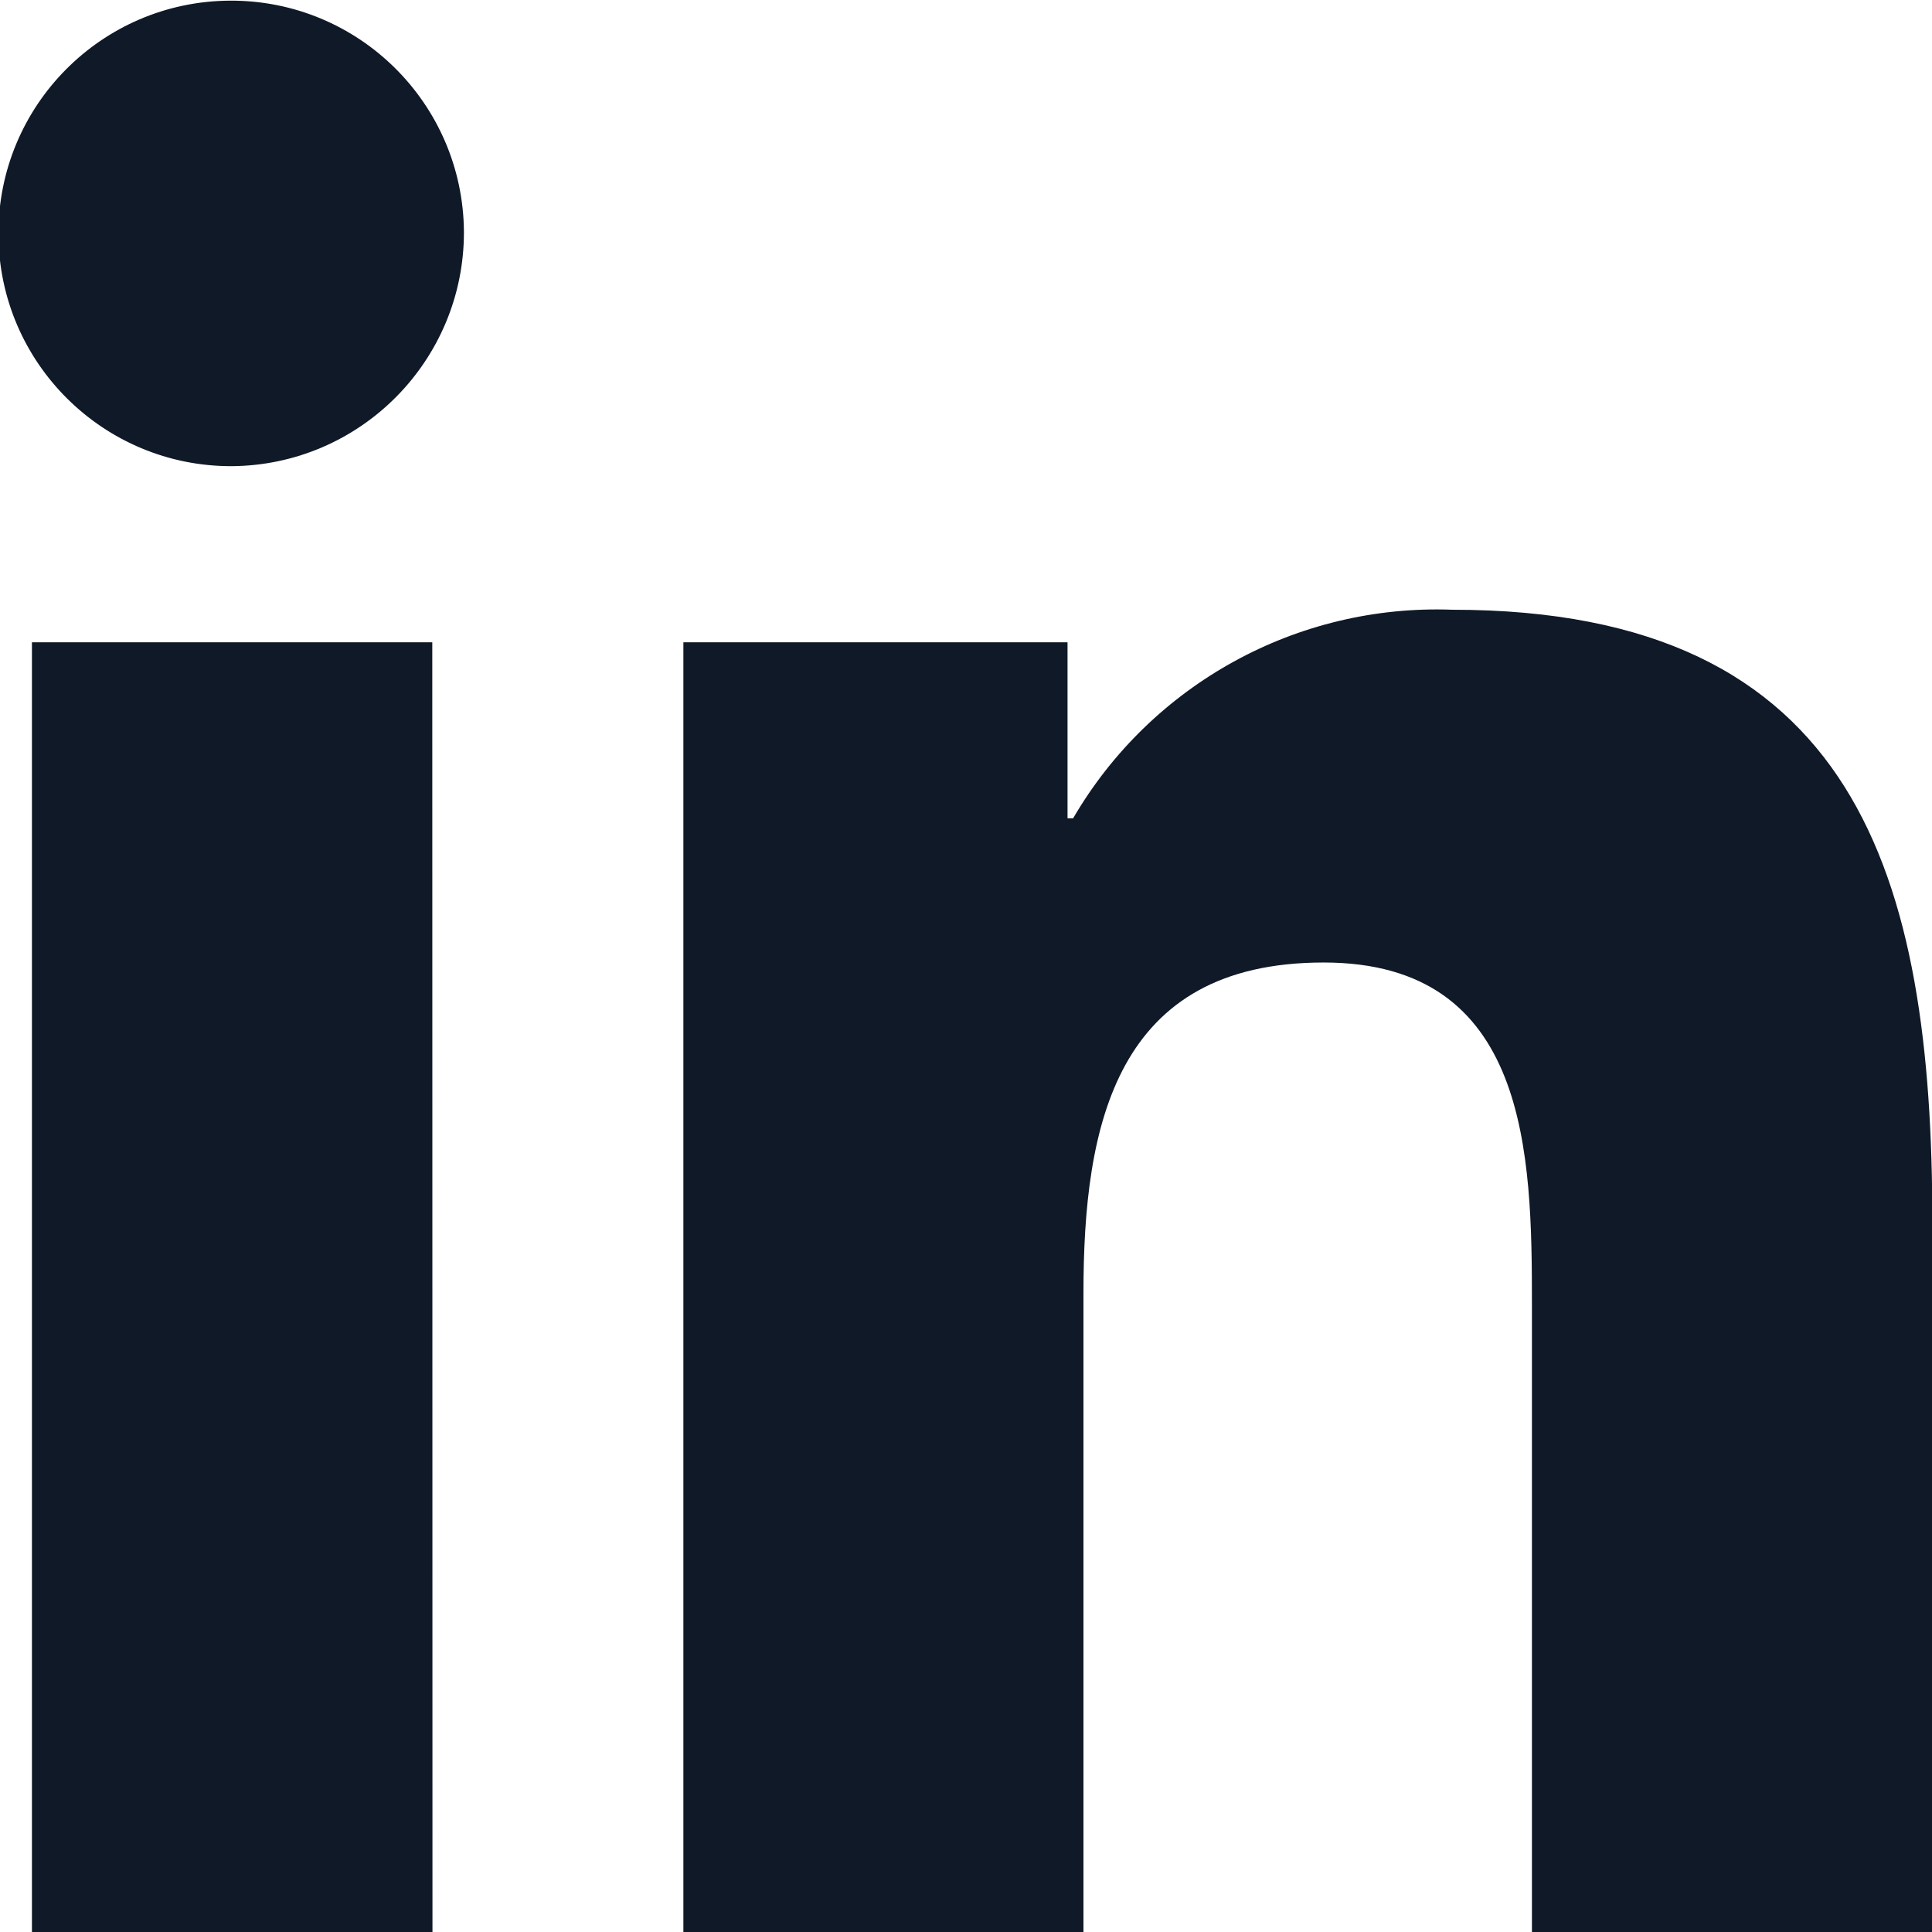
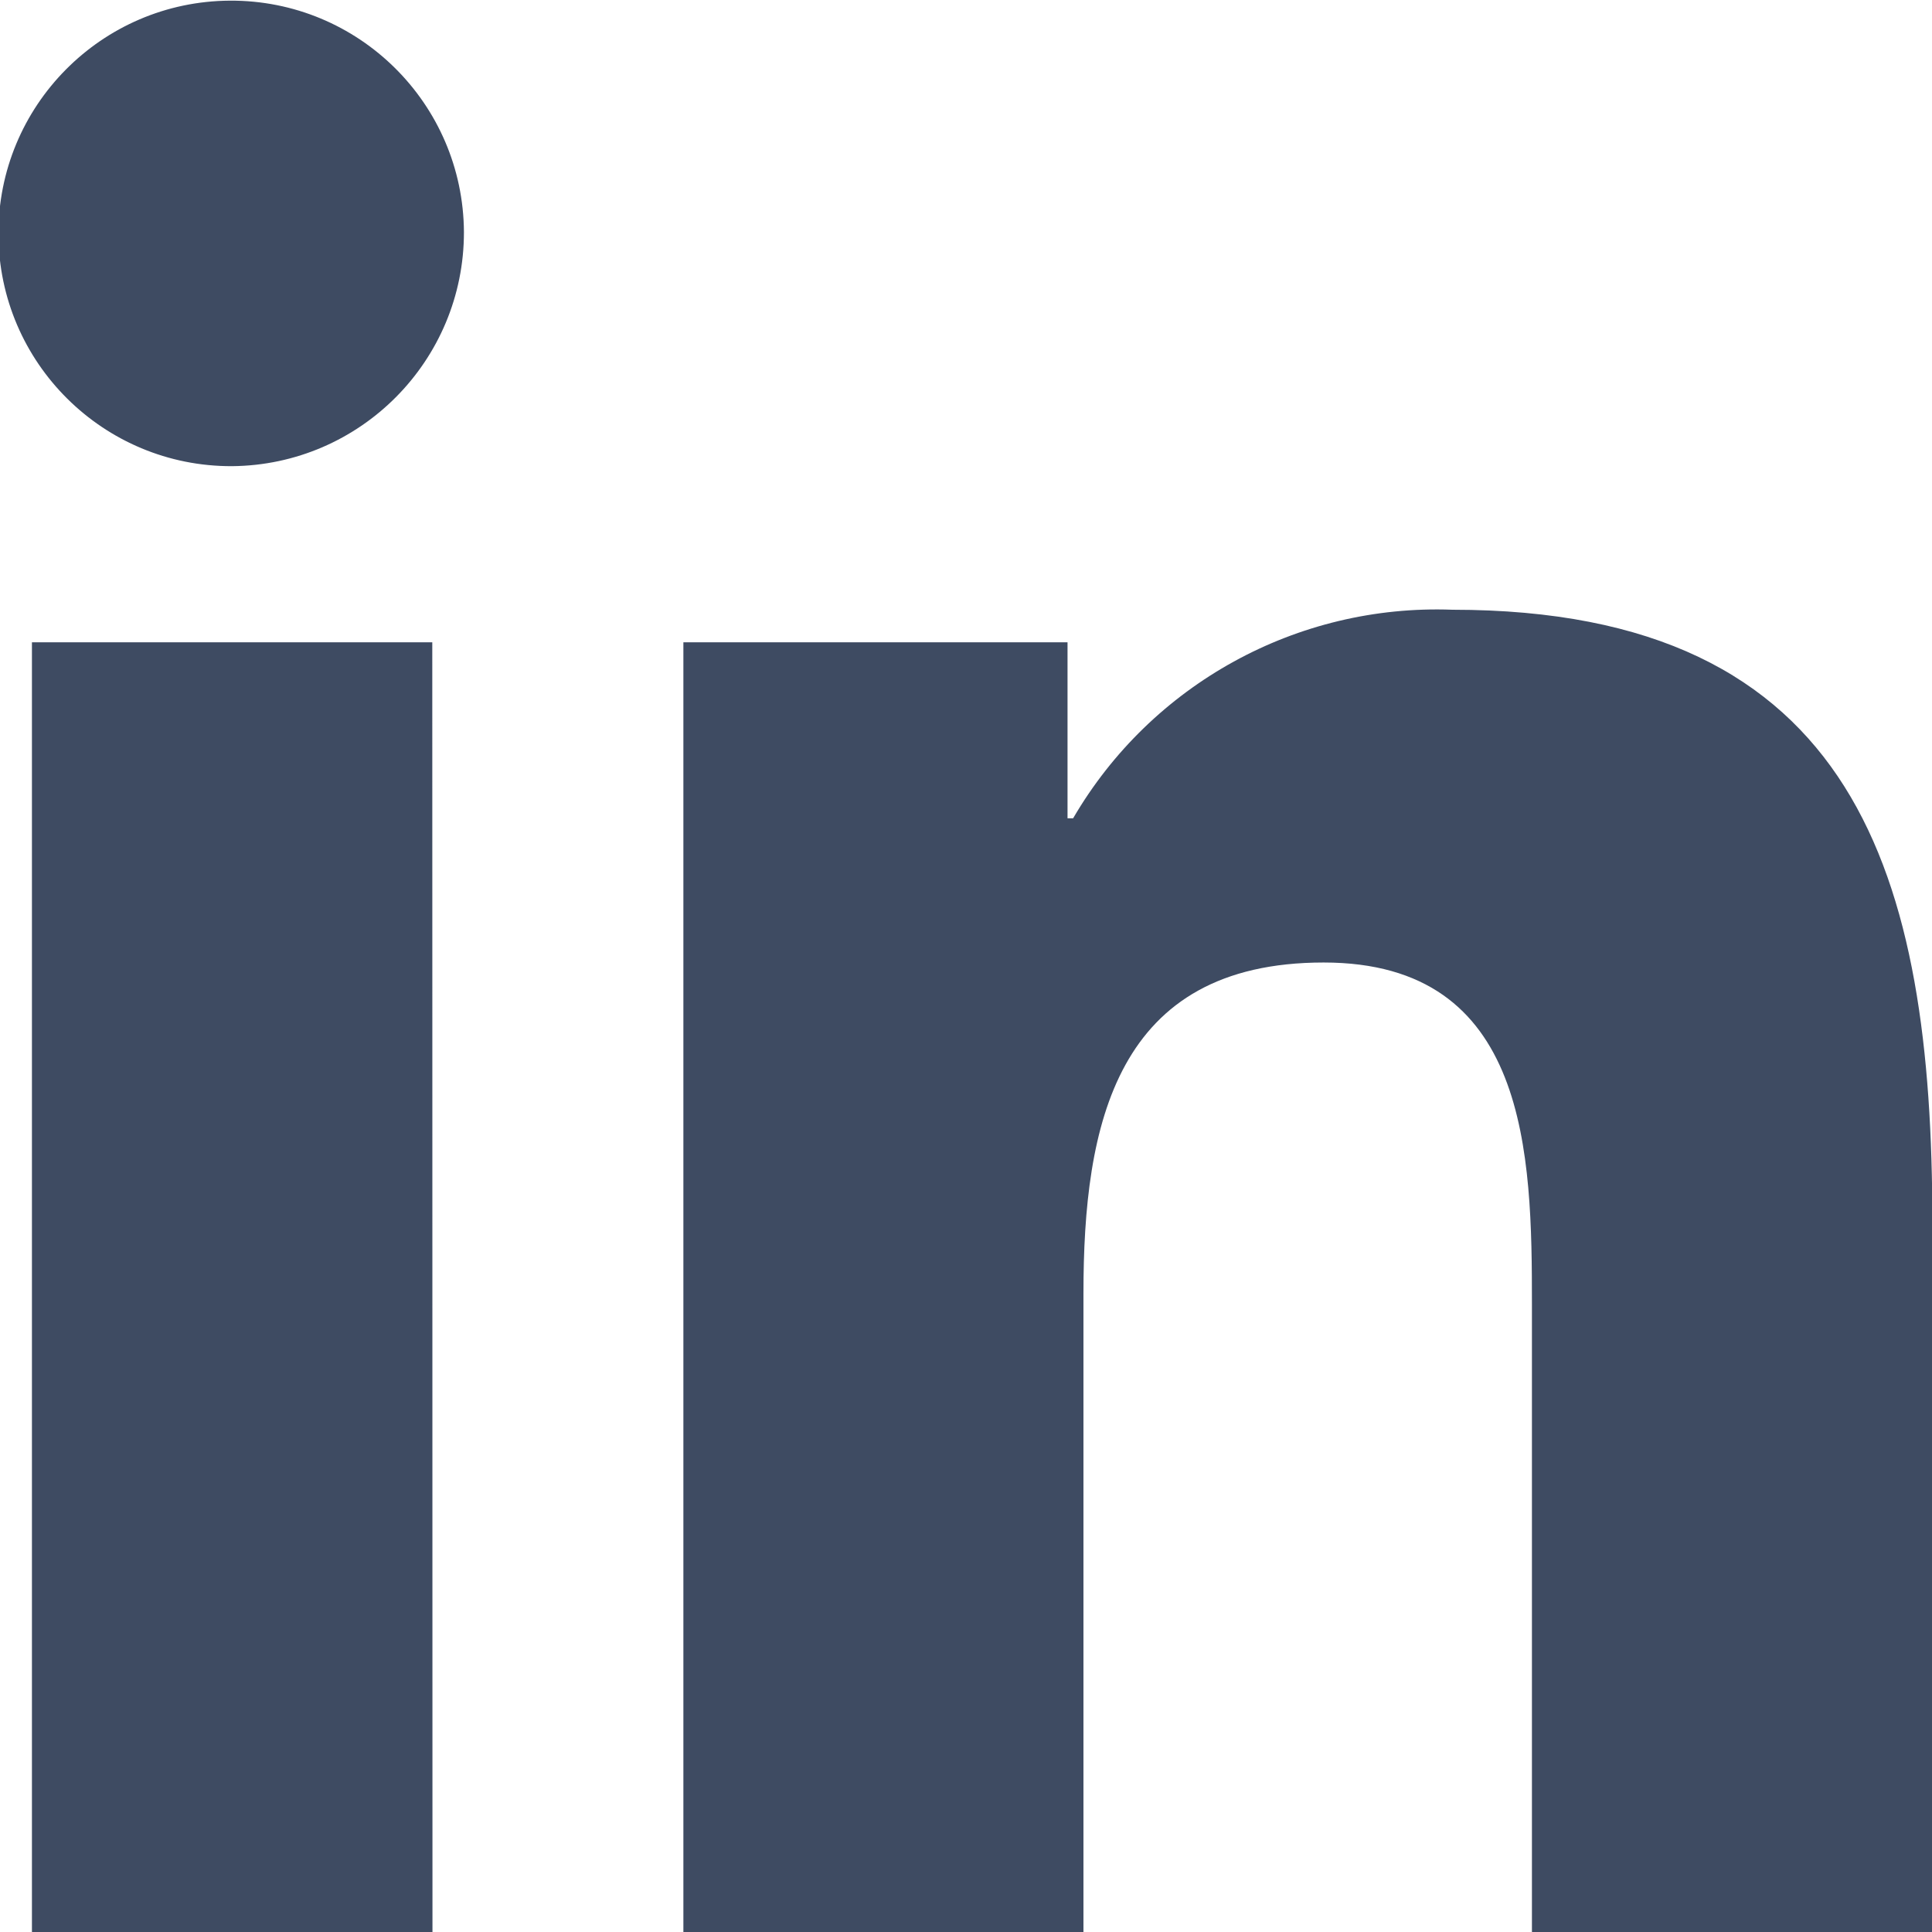
<svg xmlns="http://www.w3.org/2000/svg" width="20.751" height="20.751" viewBox="0 0 20.751 20.751">
-   <path id="linkedin" d="M4.645,20.752H.343V6.9h4.3ZM2.492,5.008A2.5,2.5,0,1,1,4.983,2.493,2.513,2.513,0,0,1,2.492,5.008ZM20.747,20.752H16.454V14.008c0-1.607-.032-3.669-2.237-3.669-2.237,0-2.58,1.746-2.58,3.553v6.86H7.34V6.9h4.126v1.89h.06A4.521,4.521,0,0,1,15.6,6.55c4.354,0,5.155,2.867,5.155,6.591v7.61Z" transform="translate(0 -0.001)" fill="#101927" />
+   <path id="linkedin" d="M4.645,20.752H.343V6.9h4.3ZM2.492,5.008A2.5,2.5,0,1,1,4.983,2.493,2.513,2.513,0,0,1,2.492,5.008ZM20.747,20.752H16.454V14.008c0-1.607-.032-3.669-2.237-3.669-2.237,0-2.58,1.746-2.58,3.553v6.86H7.34V6.9h4.126v1.89h.06A4.521,4.521,0,0,1,15.6,6.55c4.354,0,5.155,2.867,5.155,6.591v7.61Z" transform="translate(0 -0.001)" fill="#3e4b62" />
</svg>
